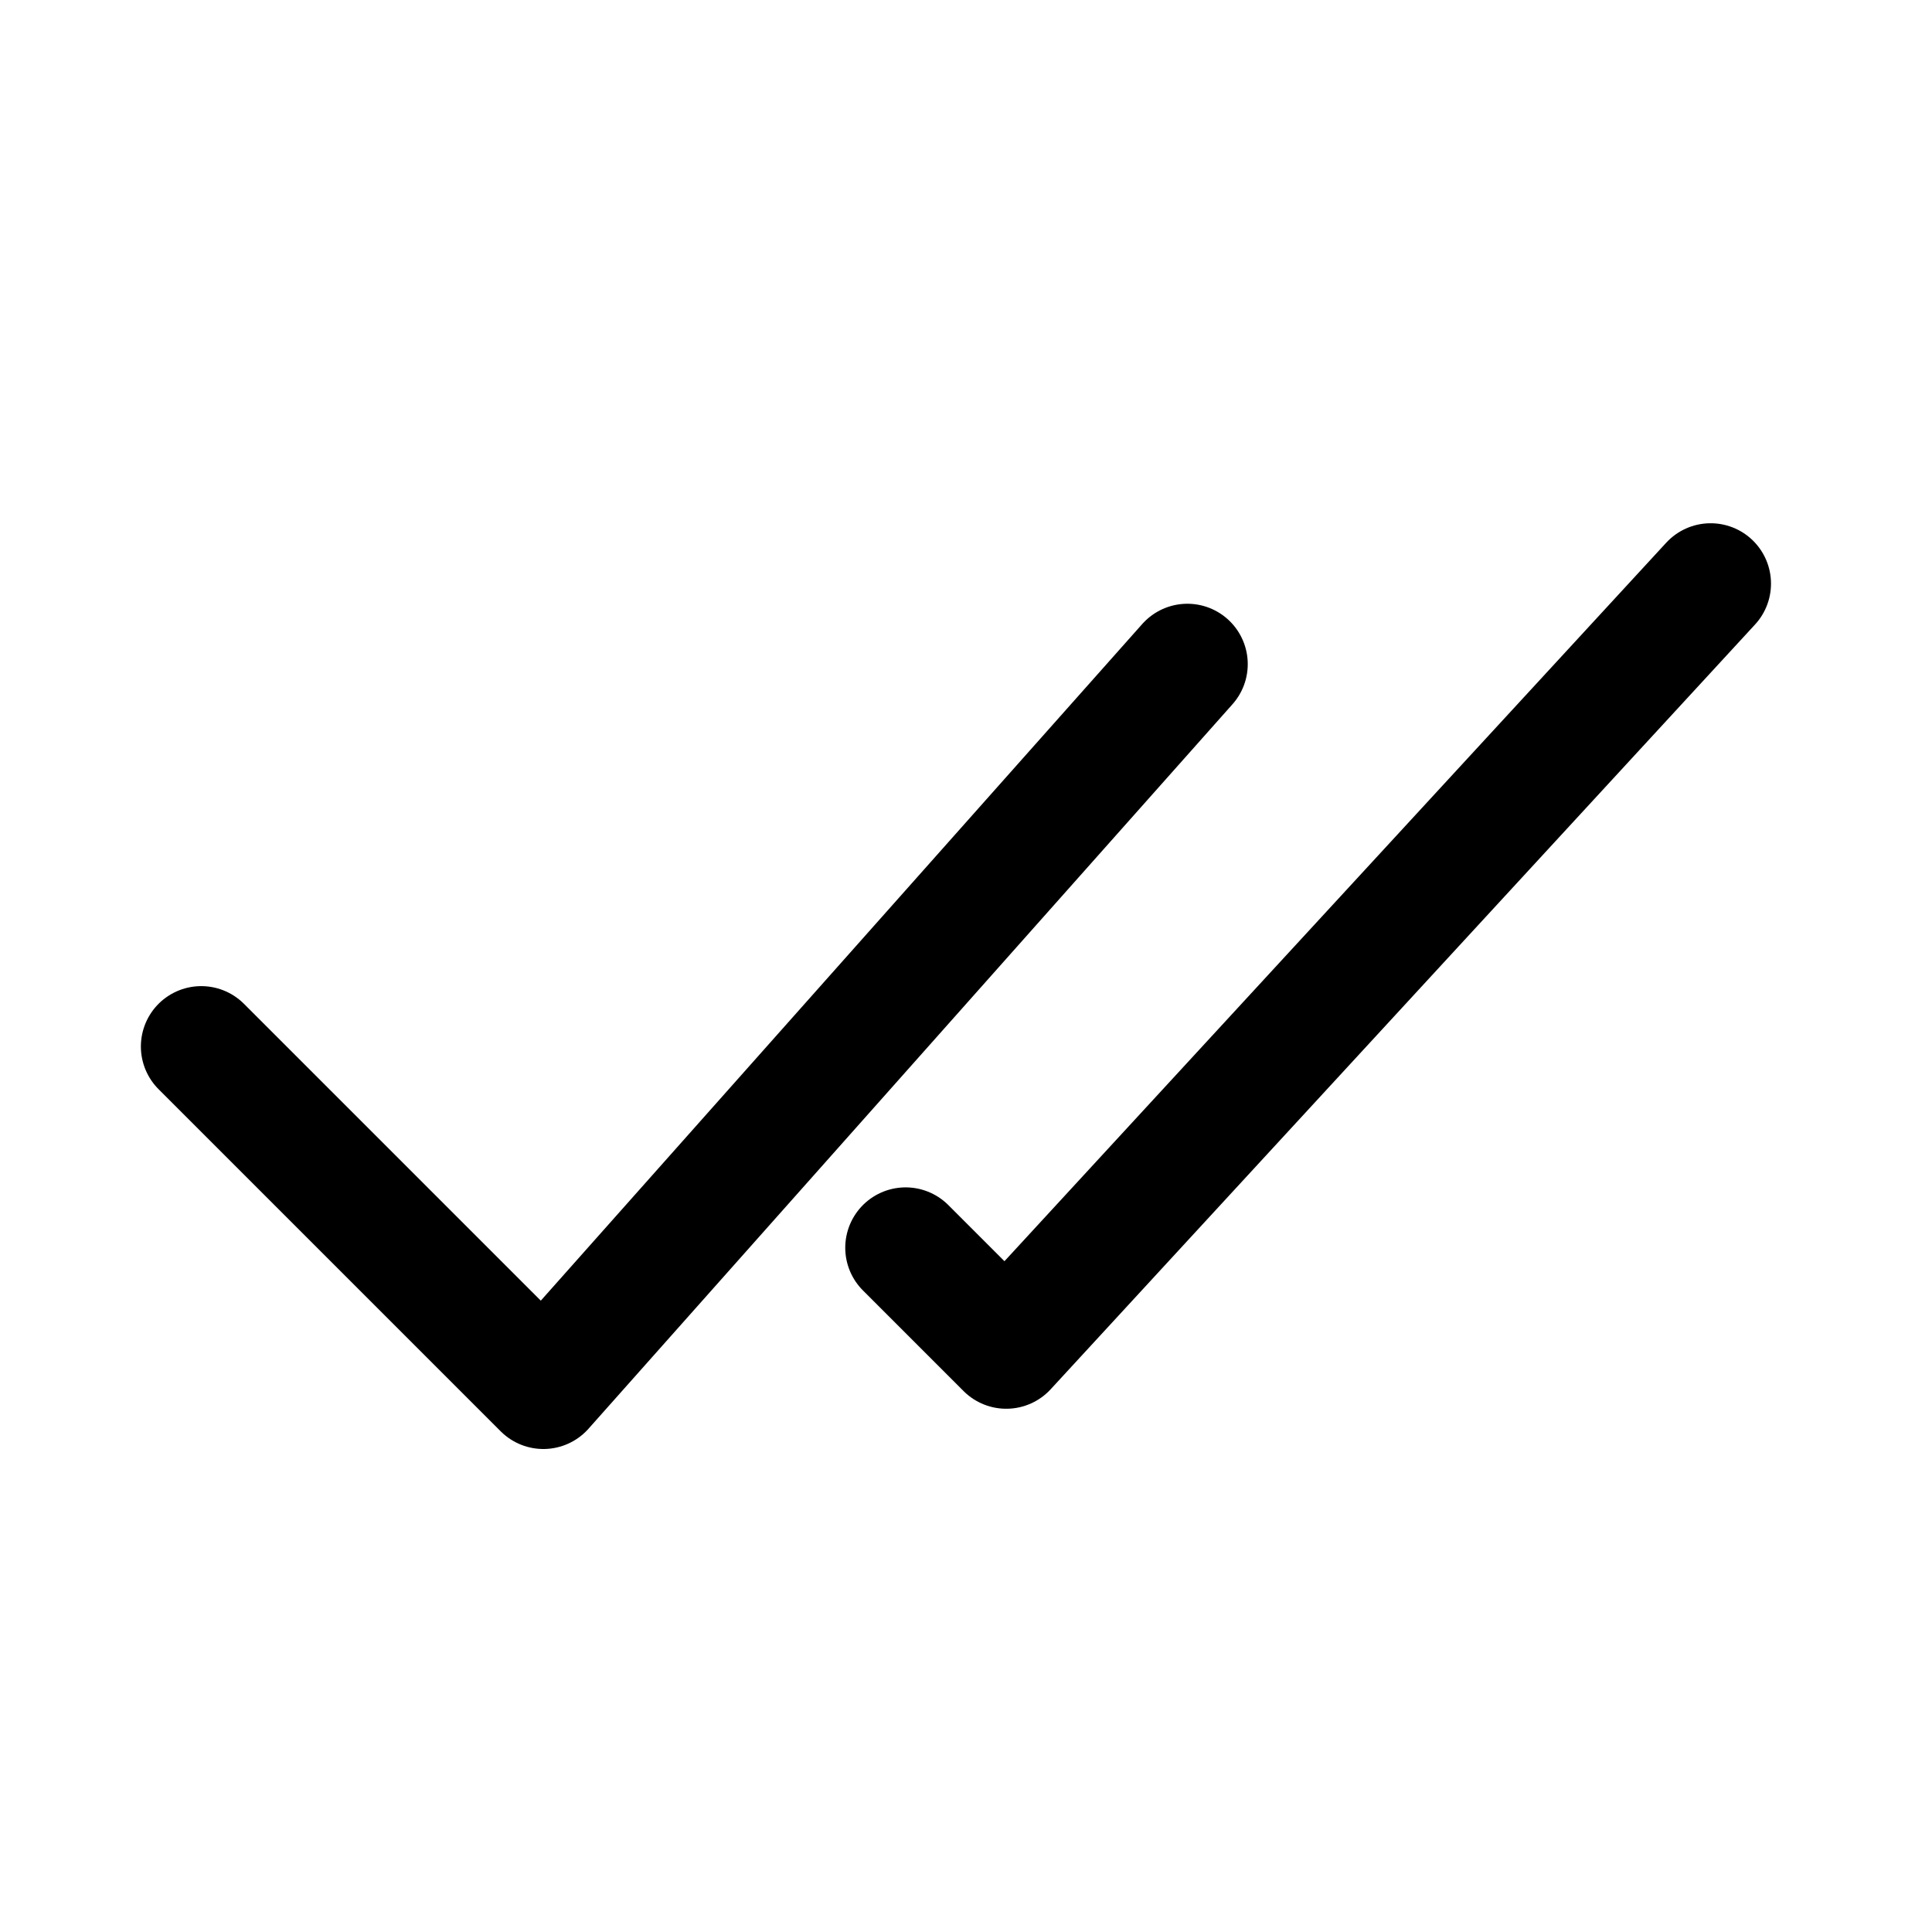
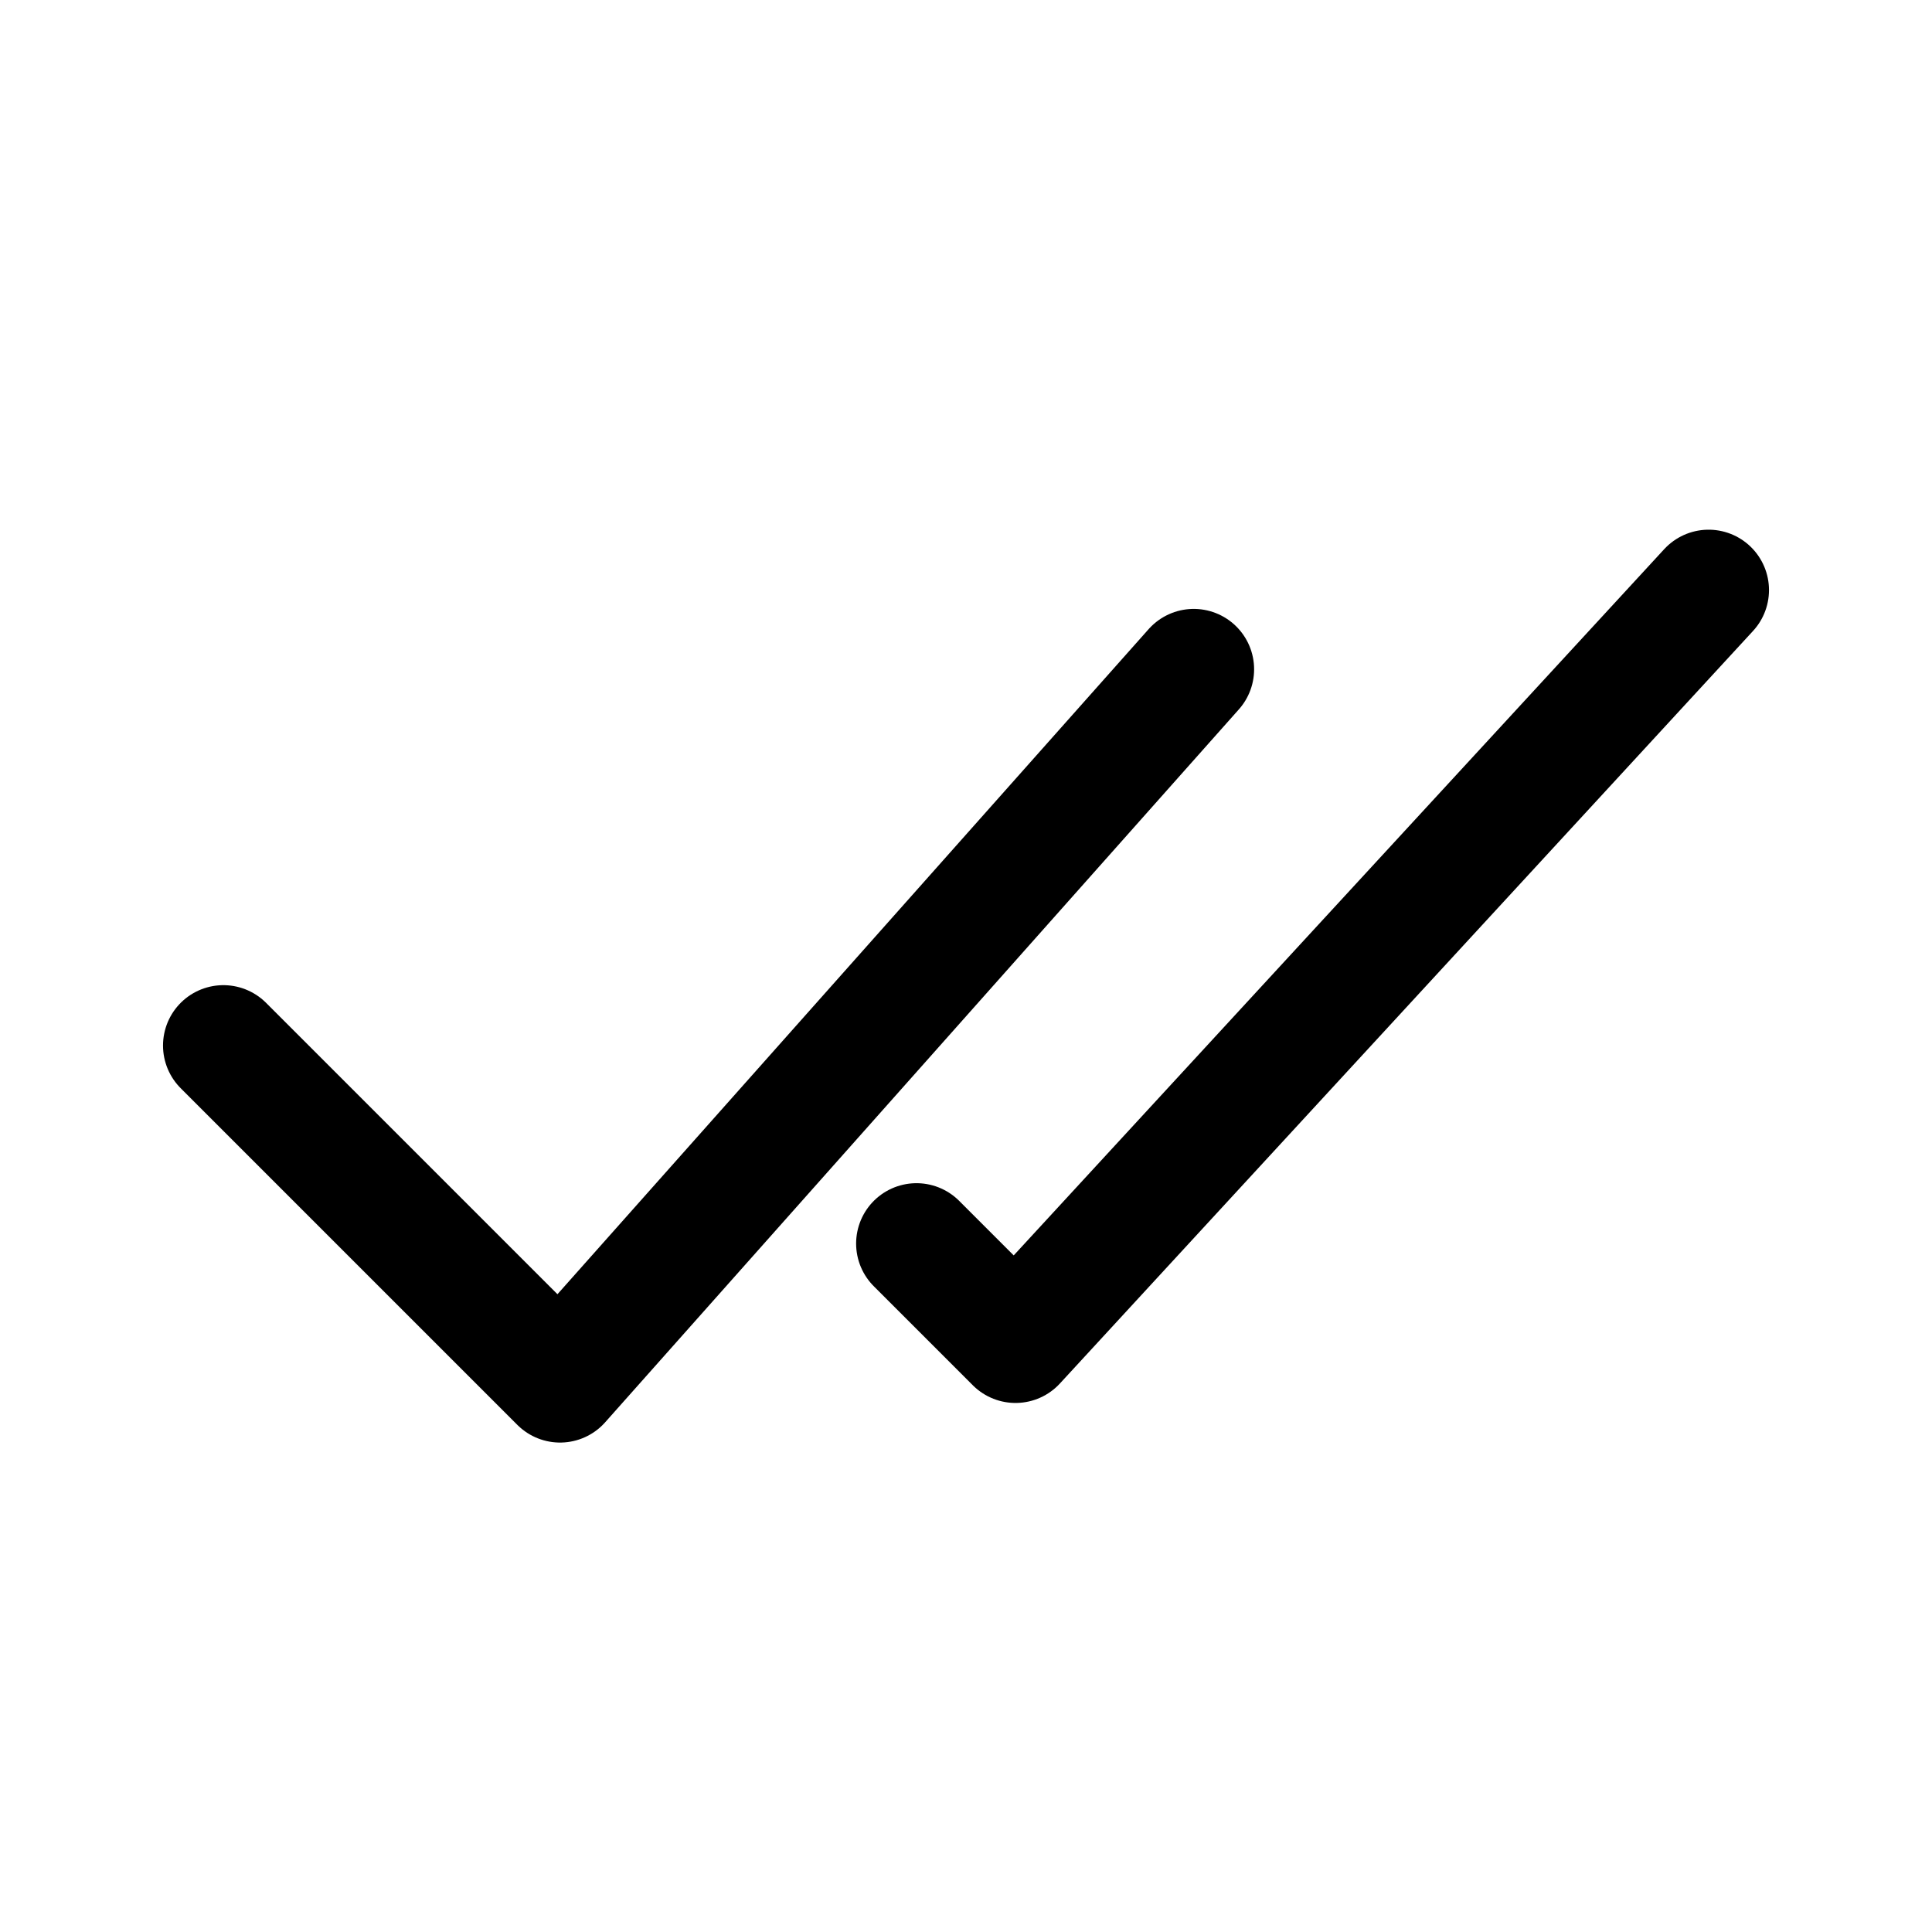
<svg xmlns="http://www.w3.org/2000/svg" viewBox="0 0 24 24" fill="none" stroke="currentColor" stroke-width="1.5" stroke-linecap="round" stroke-linejoin="round">
-   <path d="M2.5 13L6.75 17.25L14.75 8.25M11.25 15.5L12.5 16.75L21.25 7.25" />
+   <path d="M2.775 12.988L6.957 17.17 14.829 8.314M11.385 15.448L12.615 16.678 21.225 7.33" />
</svg>
